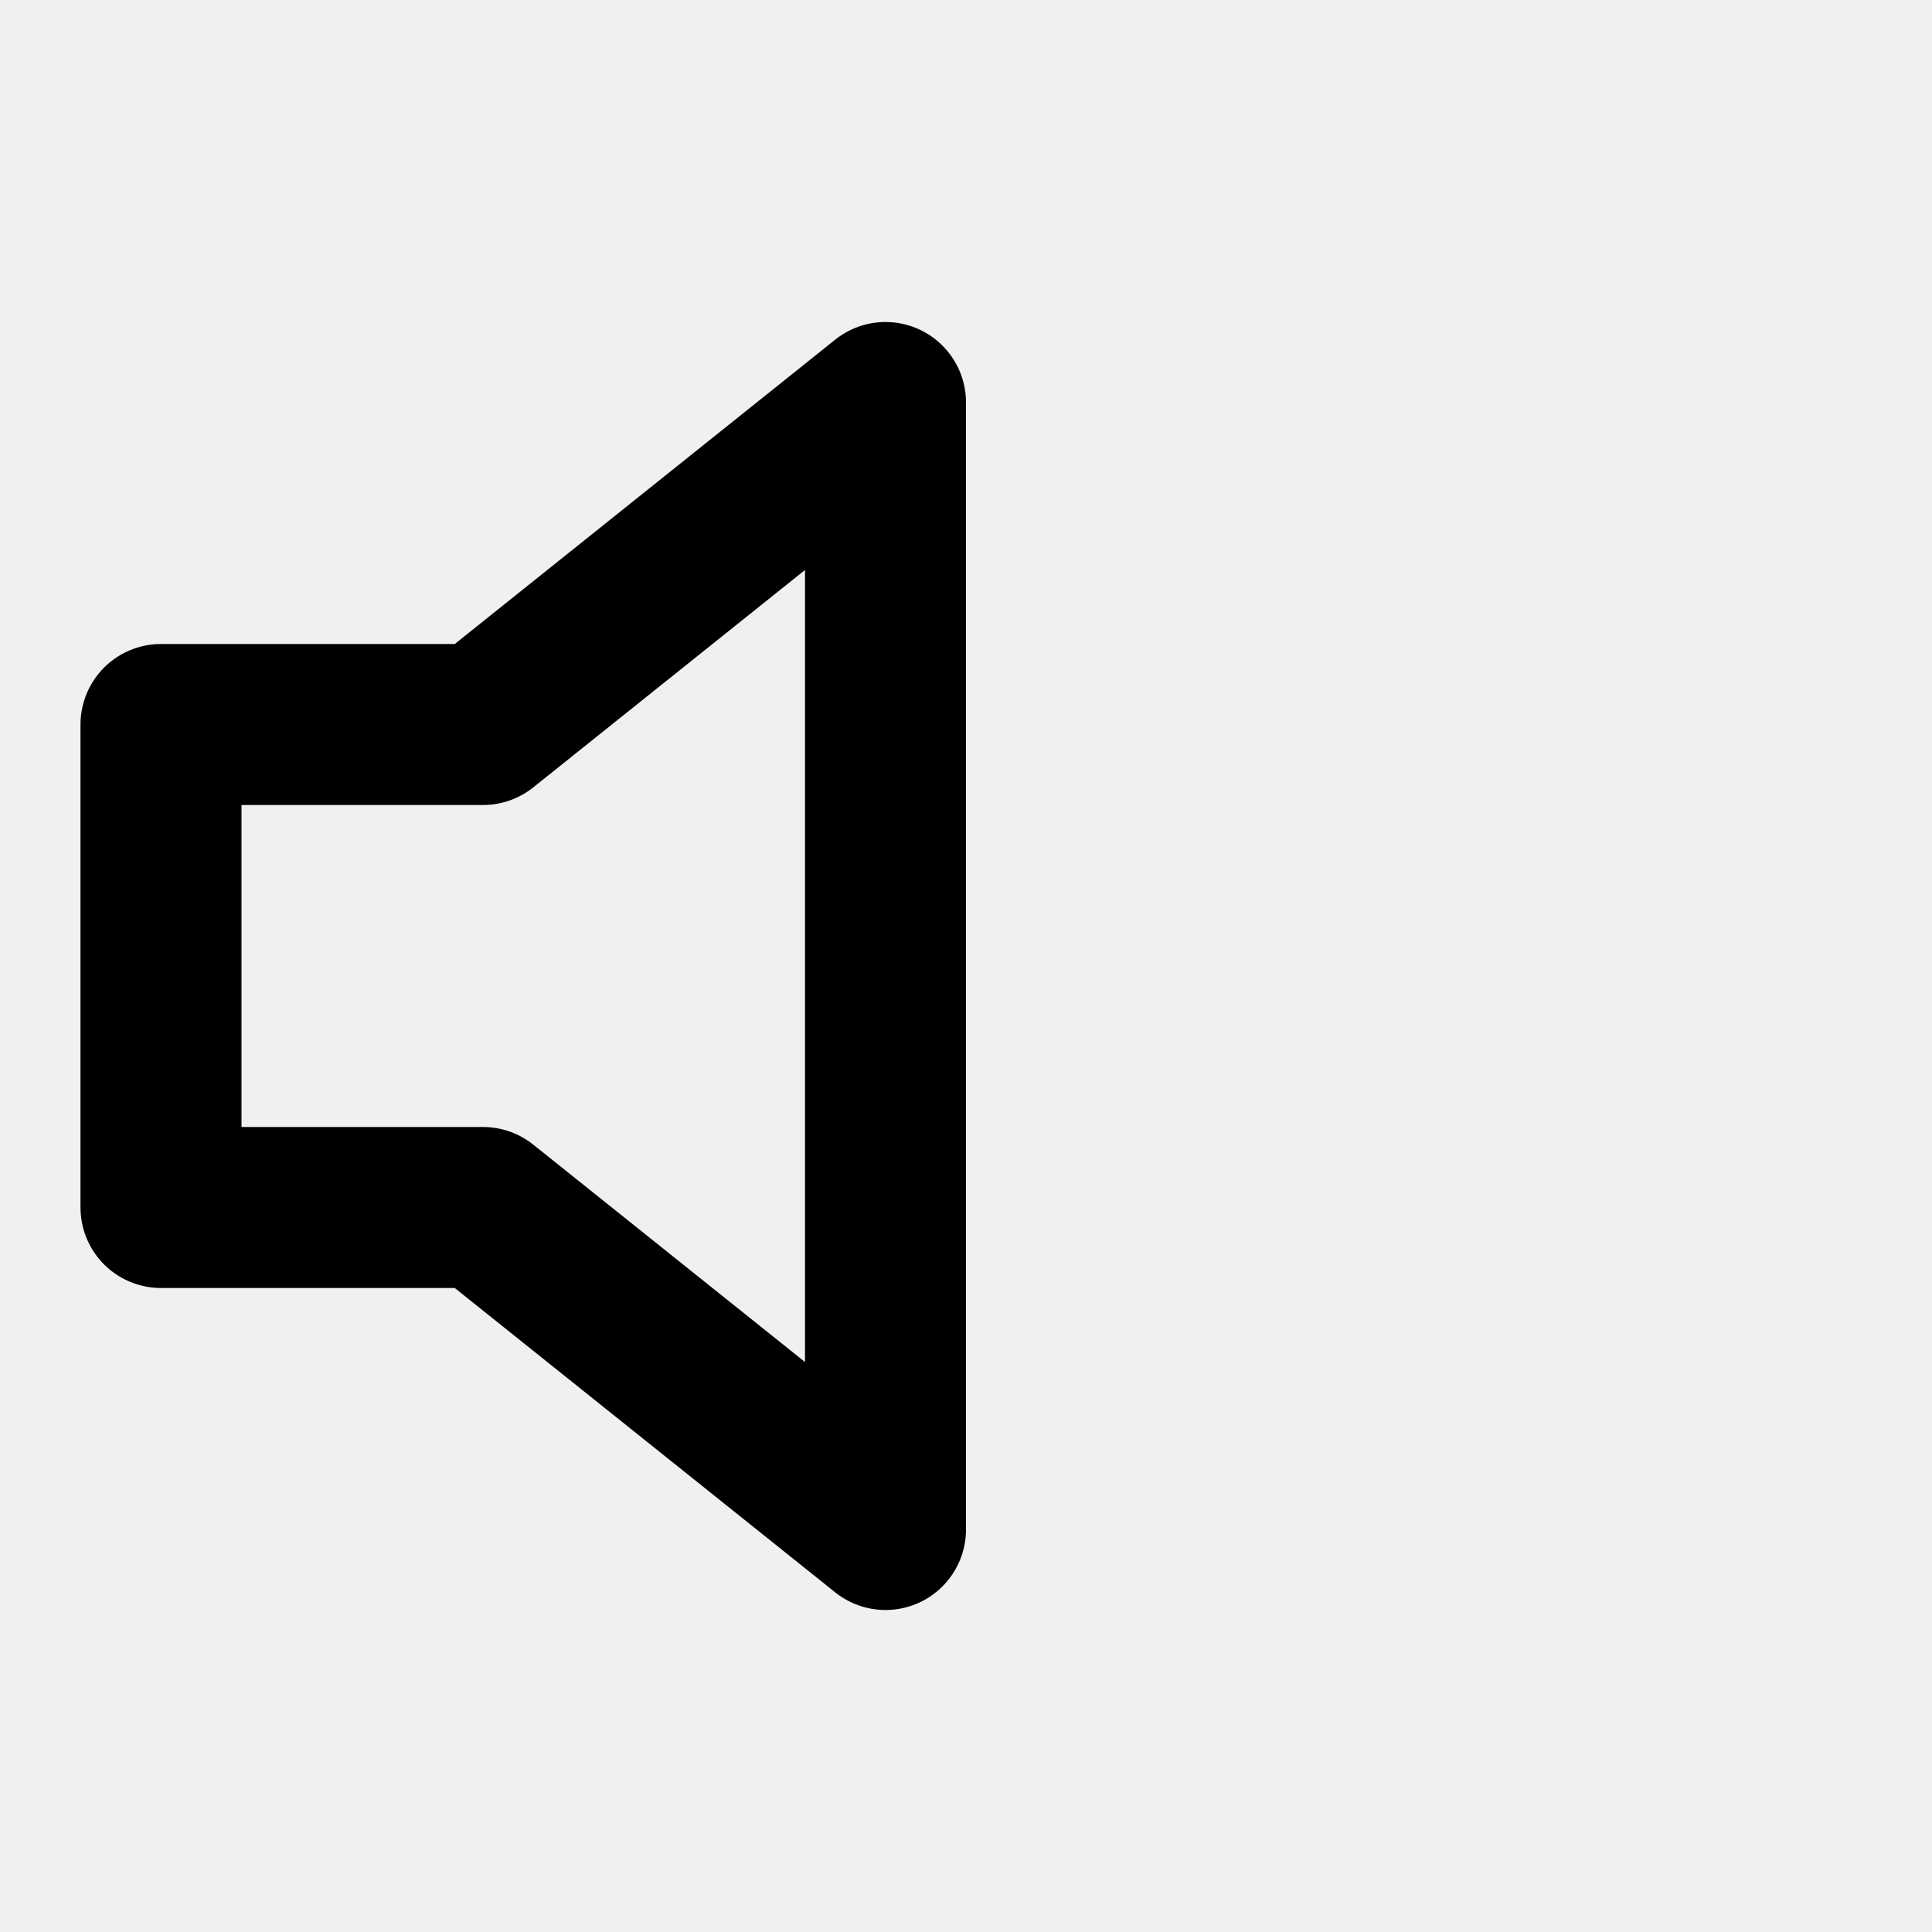
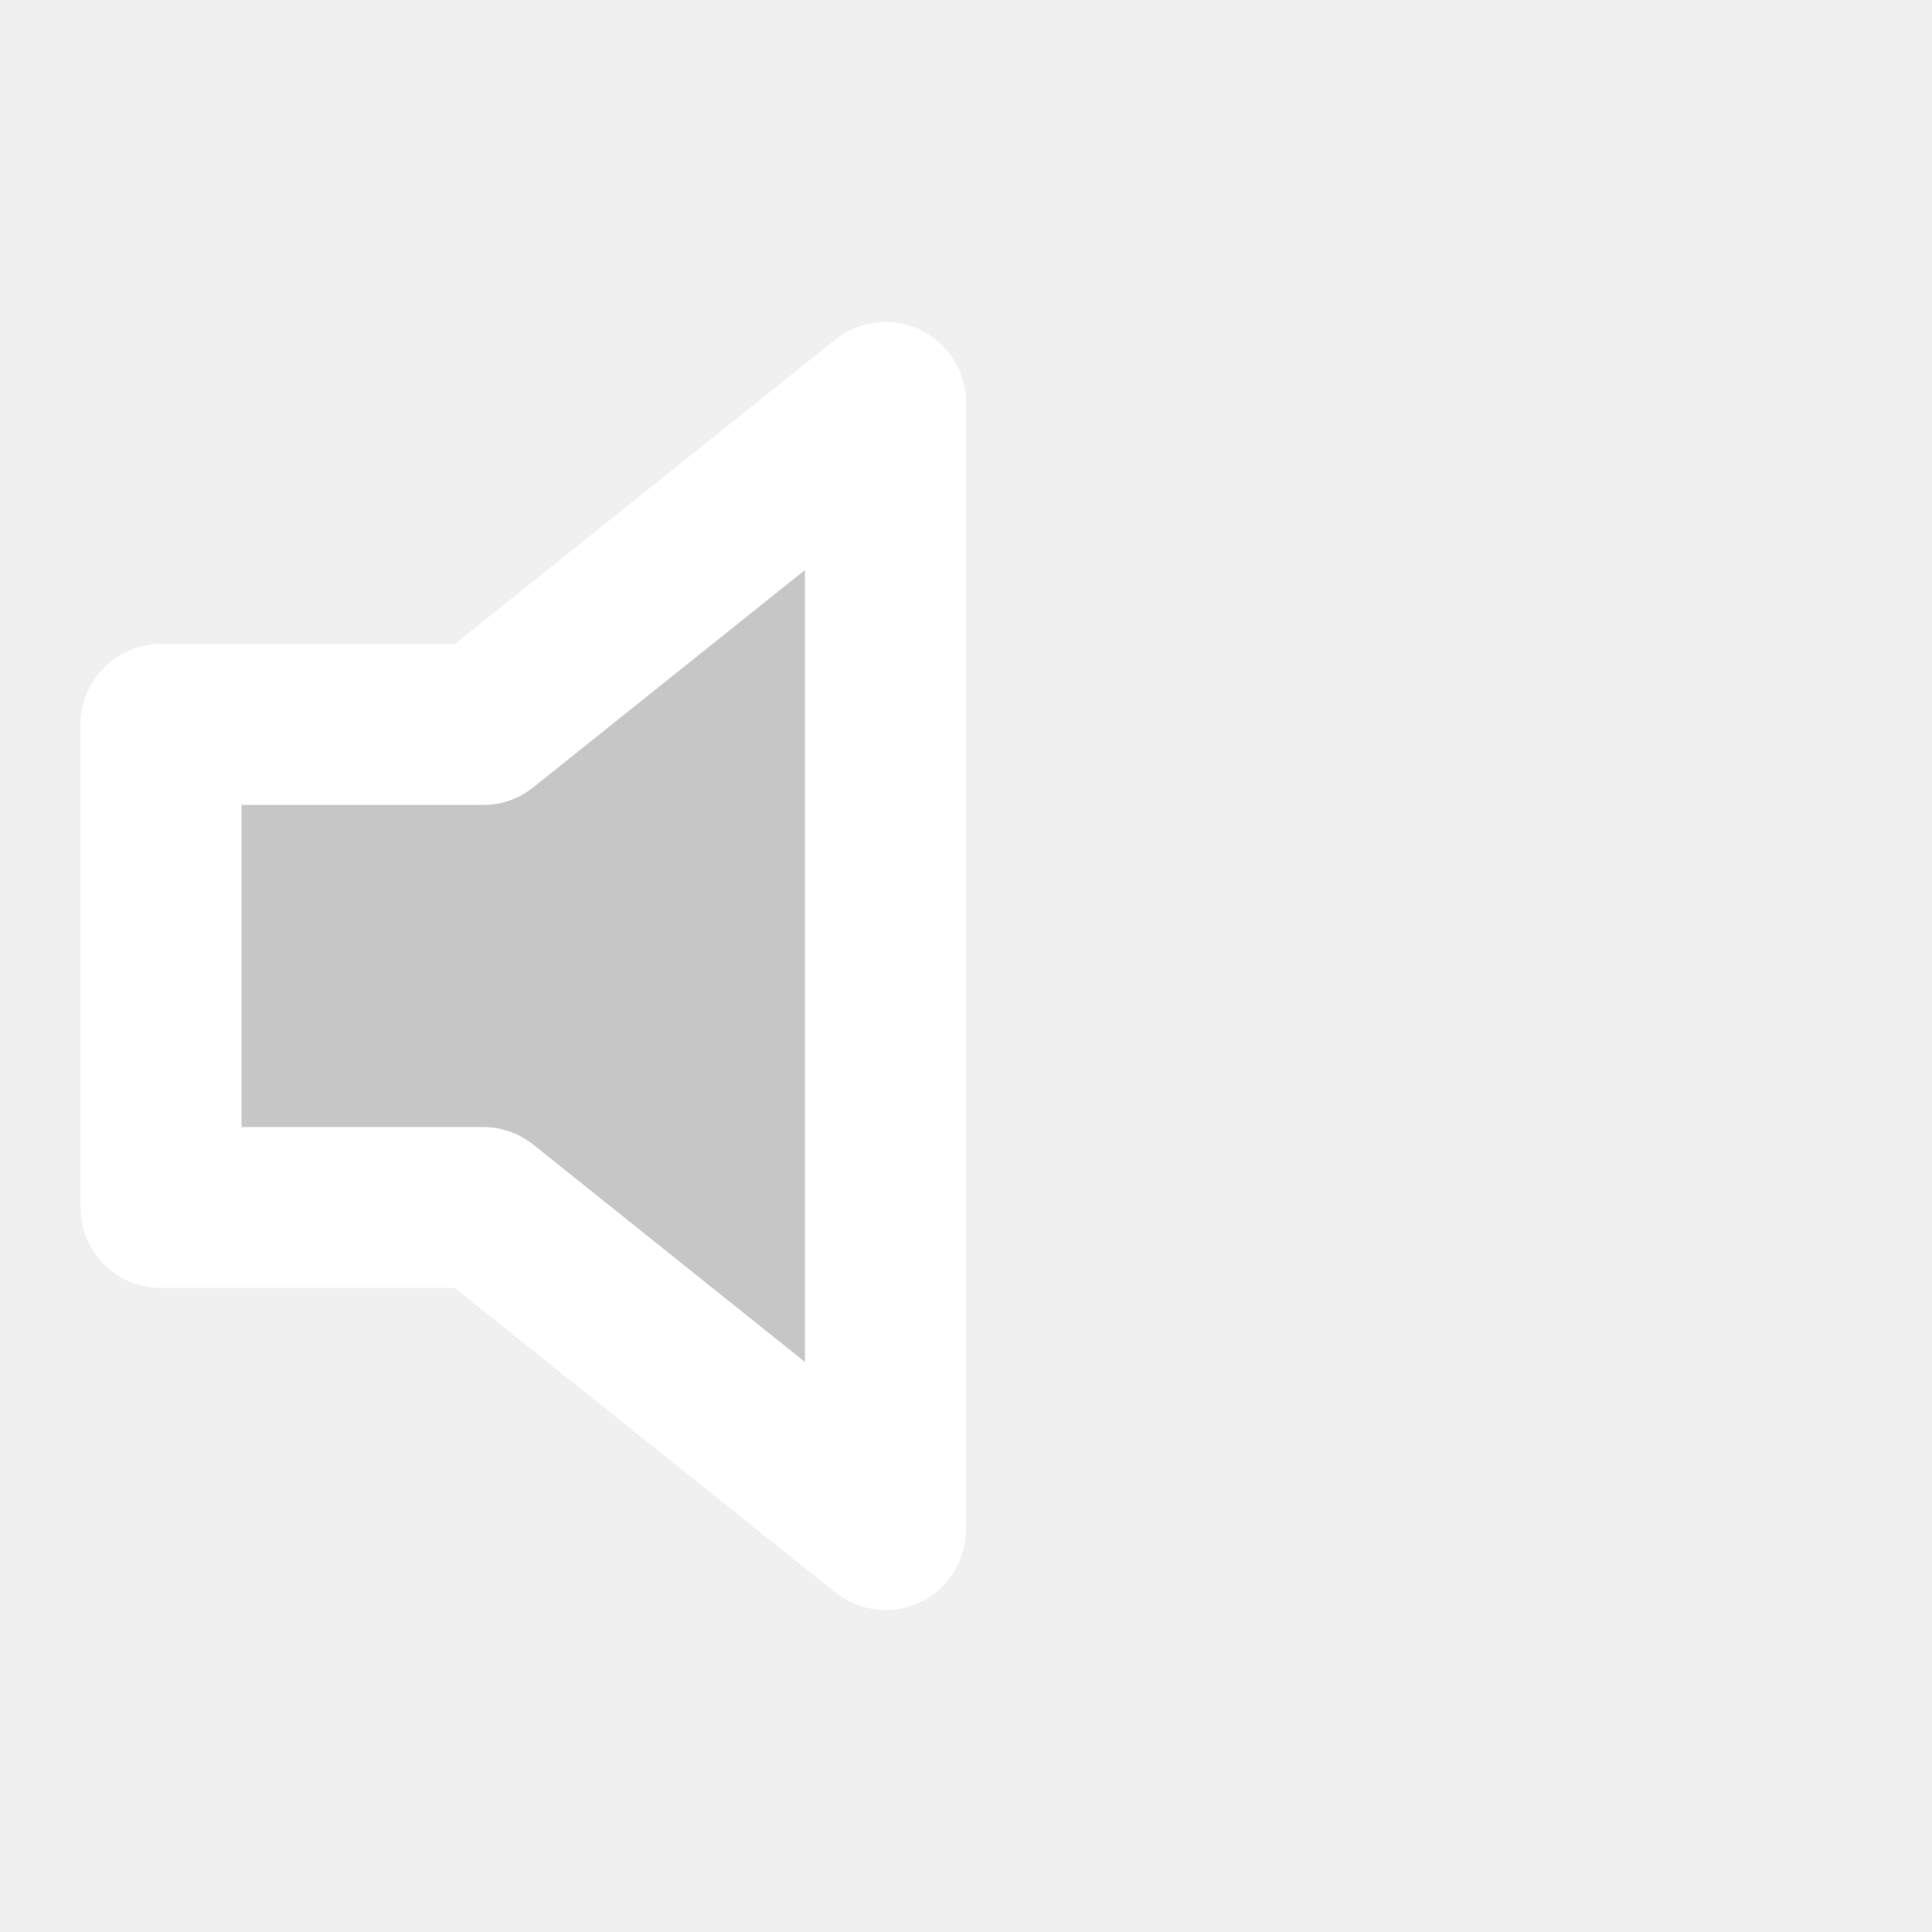
- <svg xmlns="http://www.w3.org/2000/svg" width="24" height="24" viewBox="0 0 24 24" fill="none" stroke="currentColor" stroke-width="2" stroke-linecap="round" stroke-linejoin="round" class="feather feather-volume">
+ <svg xmlns="http://www.w3.org/2000/svg" width="24" height="24" viewBox="0 0 24 24" fill="#c6c6c6" stroke="white" stroke-width="2" stroke-linecap="round" stroke-linejoin="round" class="feather feather-volume">
  <polygon points="11 5 6 9 2 9 2 15 6 15 11 19 11 5" />
</svg>
